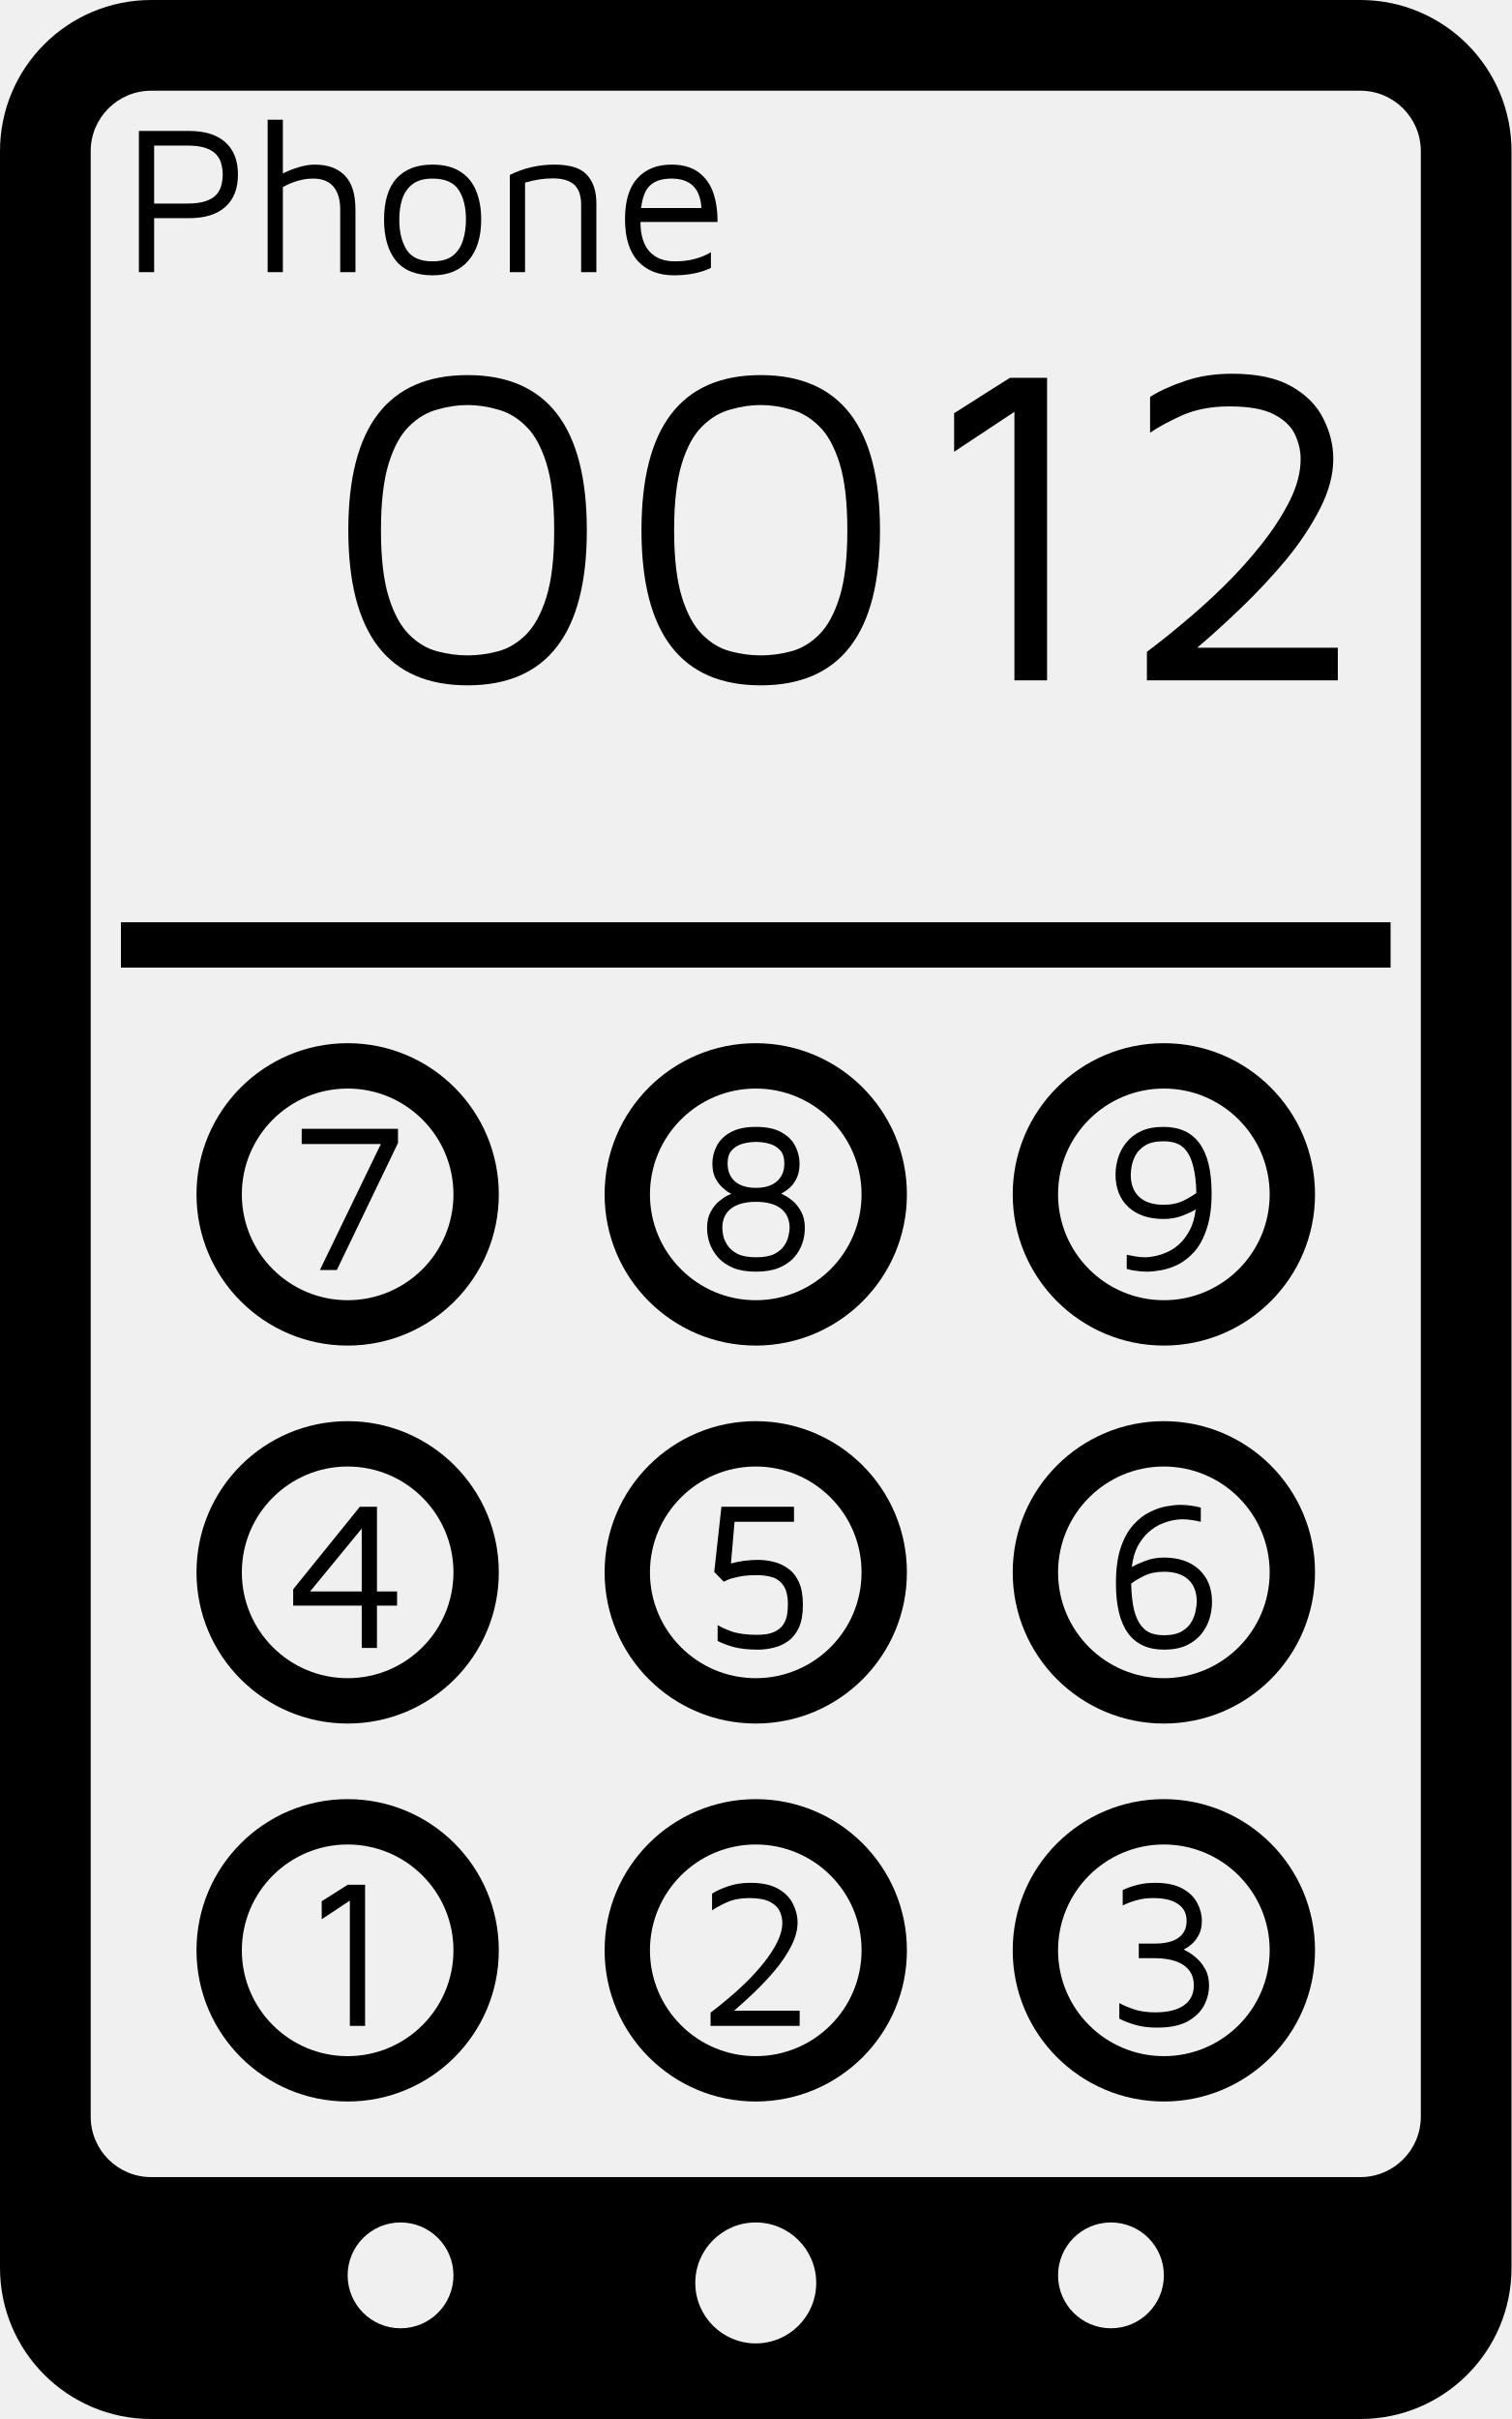
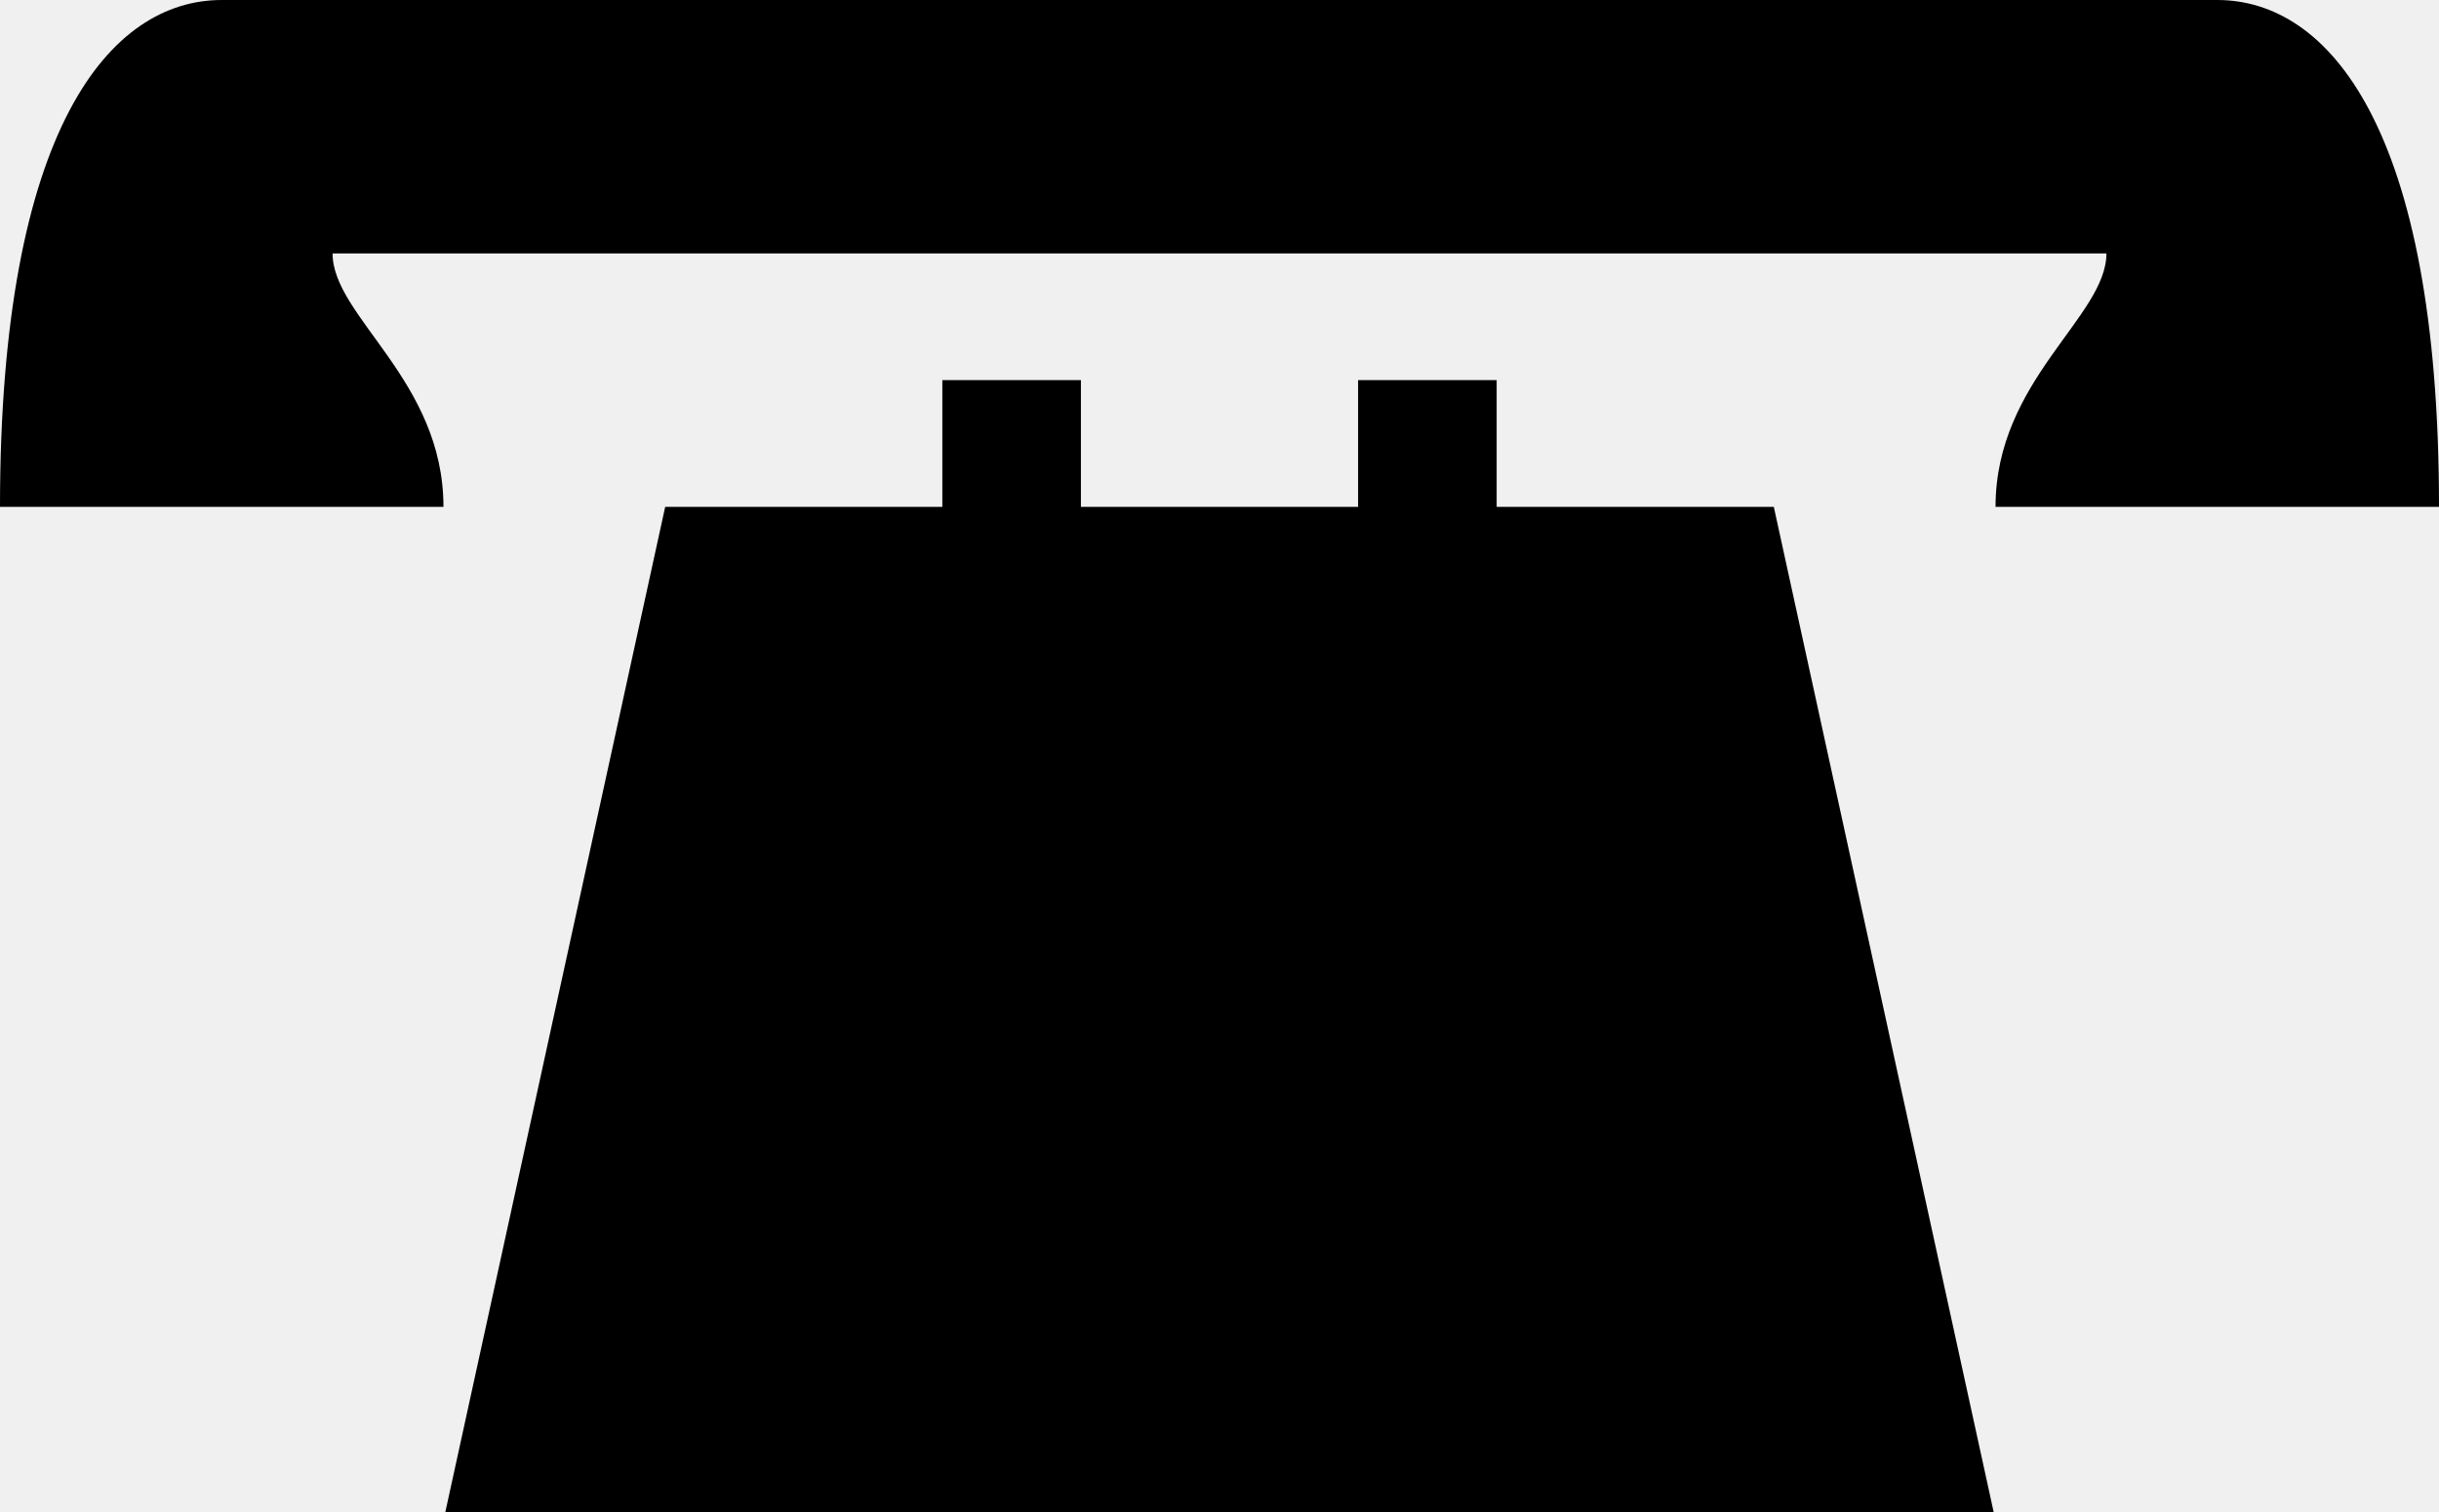
- <svg xmlns="http://www.w3.org/2000/svg" width="100" height="160" viewBox="0 0 100 160" fill="none">
-   <path fill-rule="evenodd" clip-rule="evenodd" d="M10 0C4.477 0 0 4.477 0 10V150C0 155.523 4.477 160 10 160H90C95.523 160 100 155.523 100 150V10C100 4.477 95.523 0 90 0H10ZM10 6H90C92.209 6 94 7.791 94 10V140C94 142.209 92.209 144 90 144H10C7.791 144 6 142.209 6 140V10C6 7.791 7.791 6 10 6ZM50 155C52.209 155 54 153.209 54 151C54 148.791 52.209 147 50 147C47.791 147 46 148.791 46 151C46 153.209 47.791 155 50 155ZM77 150.5C77 152.433 75.433 154 73.5 154C71.567 154 70 152.433 70 150.5C70 148.567 71.567 147 73.5 147C75.433 147 77 148.567 77 150.5ZM26.5 154C28.433 154 30 152.433 30 150.5C30 148.567 28.433 147 26.5 147C24.567 147 23 148.567 23 150.5C23 152.433 24.567 154 26.5 154Z" fill="black" />
-   <path fill-rule="evenodd" clip-rule="evenodd" d="M92 64H8V61H92V64Z" fill="black" />
-   <path fill-rule="evenodd" clip-rule="evenodd" d="M50 86C53.866 86 57 82.866 57 79C57 75.134 53.866 72 50 72C46.134 72 43 75.134 43 79C43 82.866 46.134 86 50 86ZM77 86C80.866 86 84 82.866 84 79C84 75.134 80.866 72 77 72C73.134 72 70 75.134 70 79C70 82.866 73.134 86 77 86ZM23 86C26.866 86 30 82.866 30 79C30 75.134 26.866 72 23 72C19.134 72 16 75.134 16 79C16 82.866 19.134 86 23 86ZM50 111C53.866 111 57 107.866 57 104C57 100.134 53.866 97 50 97C46.134 97 43 100.134 43 104C43 107.866 46.134 111 50 111ZM77 111C80.866 111 84 107.866 84 104C84 100.134 80.866 97 77 97C73.134 97 70 100.134 70 104C70 107.866 73.134 111 77 111ZM23 111C26.866 111 30 107.866 30 104C30 100.134 26.866 97 23 97C19.134 97 16 100.134 16 104C16 107.866 19.134 111 23 111ZM50 136C53.866 136 57 132.866 57 129C57 125.134 53.866 122 50 122C46.134 122 43 125.134 43 129C43 132.866 46.134 136 50 136ZM77 136C80.866 136 84 132.866 84 129C84 125.134 80.866 122 77 122C73.134 122 70 125.134 70 129C70 132.866 73.134 136 77 136ZM23 136C26.866 136 30 132.866 30 129C30 125.134 26.866 122 23 122C19.134 122 16 125.134 16 129C16 132.866 19.134 136 23 136ZM23 89C28.523 89 33 84.523 33 79C33 73.477 28.523 69 23 69C17.477 69 13 73.477 13 79C13 84.523 17.477 89 23 89ZM60 79C60 84.523 55.523 89 50 89C44.477 89 40 84.523 40 79C40 73.477 44.477 69 50 69C55.523 69 60 73.477 60 79ZM87 79C87 84.523 82.523 89 77 89C71.477 89 67 84.523 67 79C67 73.477 71.477 69 77 69C82.523 69 87 73.477 87 79ZM60 104C60 109.523 55.523 114 50 114C44.477 114 40 109.523 40 104C40 98.477 44.477 94 50 94C55.523 94 60 98.477 60 104ZM77 114C82.523 114 87 109.523 87 104C87 98.477 82.523 94 77 94C71.477 94 67 98.477 67 104C67 109.523 71.477 114 77 114ZM33 104C33 109.523 28.523 114 23 114C17.477 114 13 109.523 13 104C13 98.477 17.477 94 23 94C28.523 94 33 98.477 33 104ZM50 139C55.523 139 60 134.523 60 129C60 123.477 55.523 119 50 119C44.477 119 40 123.477 40 129C40 134.523 44.477 139 50 139ZM87 129C87 134.523 82.523 139 77 139C71.477 139 67 134.523 67 129C67 123.477 71.477 119 77 119C82.523 119 87 123.477 87 129ZM23 139C28.523 139 33 134.523 33 129C33 123.477 28.523 119 23 119C17.477 119 13 123.477 13 129C13 134.523 17.477 139 23 139Z" fill="black" />
-   <path d="M30.934 45.33C25.674 45.33 23.044 41.91 23.044 35.07C23.044 28.23 25.674 24.81 30.934 24.81C36.194 24.81 38.824 28.23 38.824 35.07C38.824 41.91 36.194 45.33 30.934 45.33ZM30.934 43.35C31.594 43.35 32.264 43.26 32.944 43.08C33.624 42.9 34.244 42.53 34.804 41.97C35.364 41.41 35.814 40.58 36.154 39.48C36.494 38.38 36.664 36.91 36.664 35.07C36.664 33.23 36.494 31.76 36.154 30.66C35.814 29.56 35.364 28.74 34.804 28.2C34.244 27.64 33.624 27.27 32.944 27.09C32.264 26.89 31.594 26.79 30.934 26.79C30.274 26.79 29.604 26.89 28.924 27.09C28.244 27.27 27.624 27.64 27.064 28.2C26.504 28.74 26.054 29.56 25.714 30.66C25.374 31.76 25.204 33.23 25.204 35.07C25.204 36.91 25.374 38.38 25.714 39.48C26.054 40.58 26.504 41.41 27.064 41.97C27.624 42.53 28.244 42.9 28.924 43.08C29.604 43.26 30.274 43.35 30.934 43.35Z" fill="black" />
-   <path d="M50.329 45.33C45.069 45.33 42.439 41.91 42.439 35.07C42.439 28.23 45.069 24.81 50.329 24.81C55.589 24.81 58.219 28.23 58.219 35.07C58.219 41.91 55.589 45.33 50.329 45.33ZM50.329 43.35C50.989 43.35 51.659 43.26 52.339 43.08C53.019 42.9 53.639 42.53 54.199 41.97C54.759 41.41 55.209 40.58 55.549 39.48C55.889 38.38 56.059 36.91 56.059 35.07C56.059 33.23 55.889 31.76 55.549 30.66C55.209 29.56 54.759 28.74 54.199 28.2C53.639 27.64 53.019 27.27 52.339 27.09C51.659 26.89 50.989 26.79 50.329 26.79C49.669 26.79 48.999 26.89 48.319 27.09C47.639 27.27 47.019 27.64 46.459 28.2C45.899 28.74 45.449 29.56 45.109 30.66C44.769 31.76 44.599 33.23 44.599 35.07C44.599 36.91 44.769 38.38 45.109 39.48C45.449 40.58 45.899 41.41 46.459 41.97C47.019 42.53 47.639 42.9 48.319 43.08C48.999 43.26 49.669 43.35 50.329 43.35Z" fill="black" />
-   <path d="M67.113 45V27.24L63.123 29.88V27.33L66.813 24.99H69.273V45H67.113Z" fill="black" />
-   <path d="M75.878 45V43.11C76.558 42.61 77.338 41.99 78.218 41.25C79.118 40.51 80.018 39.7 80.918 38.82C81.838 37.92 82.678 36.99 83.438 36.03C84.218 35.05 84.848 34.08 85.328 33.12C85.808 32.16 86.048 31.24 86.048 30.36C86.048 29.82 85.928 29.29 85.688 28.77C85.448 28.23 84.988 27.78 84.308 27.42C83.628 27.06 82.638 26.88 81.338 26.88C80.138 26.88 79.088 27.08 78.188 27.48C77.308 27.88 76.608 28.26 76.088 28.62V26.25C76.728 25.85 77.498 25.5 78.398 25.2C79.318 24.88 80.358 24.72 81.518 24.72C83.158 24.72 84.468 25 85.448 25.56C86.428 26.12 87.128 26.83 87.548 27.69C87.988 28.55 88.208 29.44 88.208 30.36C88.208 31.4 87.918 32.49 87.338 33.63C86.758 34.77 86.008 35.9 85.088 37.02C84.168 38.12 83.188 39.17 82.148 40.17C81.108 41.17 80.128 42.06 79.208 42.84H88.508V45H75.878Z" fill="black" />
-   <path d="M21.165 84L25.197 75.67H19.96V74.662H26.331V75.6L22.285 84H21.165Z" fill="black" />
-   <path d="M50.014 84.112C49.416 84.112 48.912 84.028 48.502 83.86C48.091 83.683 47.76 83.454 47.508 83.174C47.256 82.885 47.069 82.572 46.948 82.236C46.836 81.9 46.78 81.564 46.78 81.228C46.78 80.799 46.859 80.439 47.018 80.15C47.186 79.851 47.372 79.618 47.578 79.45C47.792 79.273 47.979 79.147 48.138 79.072C48.306 78.997 48.39 78.96 48.39 78.96C48.39 78.96 48.324 78.927 48.194 78.862C48.072 78.787 47.928 78.671 47.76 78.512C47.592 78.353 47.442 78.148 47.312 77.896C47.19 77.635 47.13 77.322 47.13 76.958C47.13 76.566 47.223 76.183 47.41 75.81C47.596 75.437 47.9 75.133 48.32 74.9C48.749 74.657 49.314 74.536 50.014 74.536C50.723 74.536 51.288 74.657 51.708 74.9C52.128 75.133 52.431 75.437 52.618 75.81C52.804 76.183 52.898 76.566 52.898 76.958C52.898 77.331 52.837 77.649 52.716 77.91C52.594 78.162 52.45 78.367 52.282 78.526C52.123 78.675 51.983 78.783 51.862 78.848C51.74 78.913 51.68 78.946 51.68 78.946C51.68 78.946 51.759 78.988 51.918 79.072C52.076 79.147 52.258 79.273 52.464 79.45C52.669 79.627 52.851 79.861 53.01 80.15C53.168 80.439 53.248 80.799 53.248 81.228C53.248 81.564 53.192 81.9 53.08 82.236C52.968 82.572 52.786 82.885 52.534 83.174C52.282 83.454 51.946 83.683 51.526 83.86C51.115 84.028 50.611 84.112 50.014 84.112ZM50.014 78.568C50.602 78.568 51.059 78.428 51.386 78.148C51.722 77.859 51.89 77.462 51.89 76.958C51.89 76.557 51.792 76.258 51.596 76.062C51.4 75.857 51.157 75.717 50.868 75.642C50.588 75.567 50.303 75.53 50.014 75.53C49.734 75.53 49.449 75.567 49.16 75.642C48.87 75.717 48.628 75.857 48.432 76.062C48.236 76.258 48.138 76.557 48.138 76.958C48.138 77.462 48.301 77.859 48.628 78.148C48.964 78.428 49.426 78.568 50.014 78.568ZM50.014 83.16C50.536 83.16 50.947 83.085 51.246 82.936C51.544 82.777 51.764 82.586 51.904 82.362C52.044 82.138 52.132 81.923 52.17 81.718C52.216 81.503 52.24 81.34 52.24 81.228C52.24 80.668 52.048 80.239 51.666 79.94C51.283 79.641 50.732 79.492 50.014 79.492C49.304 79.492 48.754 79.641 48.362 79.94C47.979 80.239 47.788 80.668 47.788 81.228C47.788 81.34 47.806 81.503 47.844 81.718C47.89 81.923 47.984 82.138 48.124 82.362C48.273 82.586 48.497 82.777 48.796 82.936C49.094 83.085 49.5 83.16 50.014 83.16Z" fill="black" />
-   <path d="M75.902 84.112C75.64 84.112 75.393 84.093 75.16 84.056C74.936 84.028 74.73 83.986 74.544 83.93V82.992C74.721 83.029 74.912 83.067 75.118 83.104C75.332 83.141 75.556 83.16 75.79 83.16C75.939 83.16 76.135 83.137 76.378 83.09C76.63 83.043 76.896 82.959 77.176 82.838C77.465 82.717 77.74 82.539 78.002 82.306C78.272 82.063 78.506 81.755 78.702 81.382C78.907 81.009 79.042 80.547 79.108 79.996C78.893 80.127 78.594 80.267 78.212 80.416C77.838 80.556 77.428 80.626 76.98 80.626C76 80.626 75.225 80.365 74.656 79.842C74.086 79.31 73.802 78.591 73.802 77.686C73.802 77.322 73.858 76.958 73.97 76.594C74.082 76.221 74.264 75.88 74.516 75.572C74.768 75.255 75.094 75.003 75.496 74.816C75.897 74.629 76.392 74.536 76.98 74.536C79.098 74.536 80.158 75.997 80.158 78.918C80.158 79.851 80.05 80.635 79.836 81.27C79.63 81.895 79.36 82.399 79.024 82.782C78.688 83.155 78.328 83.44 77.946 83.636C77.563 83.823 77.19 83.949 76.826 84.014C76.462 84.079 76.154 84.112 75.902 84.112ZM74.81 77.7C74.81 78.335 74.996 78.825 75.37 79.17C75.743 79.515 76.28 79.688 76.98 79.688C77.493 79.688 77.936 79.595 78.31 79.408C78.683 79.221 78.963 79.053 79.15 78.904C79.131 78.176 79.061 77.588 78.94 77.14C78.828 76.692 78.674 76.347 78.478 76.104C78.282 75.861 78.058 75.698 77.806 75.614C77.554 75.53 77.278 75.488 76.98 75.488C76.476 75.488 76.074 75.577 75.776 75.754C75.486 75.931 75.272 76.146 75.132 76.398C75.001 76.65 74.912 76.897 74.866 77.14C74.828 77.383 74.81 77.569 74.81 77.7Z" fill="black" />
-   <path d="M23.932 109V106.2H19.396V105.122L23.806 99.662H24.94V105.262H26.27V106.2H24.94V109H23.932ZM20.516 105.262H23.932V101.104L20.516 105.262Z" fill="black" />
-   <path d="M50.151 109.112C49.526 109.112 48.994 109.056 48.555 108.944C48.126 108.823 47.767 108.687 47.477 108.538V107.488C47.664 107.609 47.972 107.749 48.401 107.908C48.84 108.057 49.4 108.132 50.081 108.132C50.557 108.132 50.931 108.071 51.201 107.95C51.481 107.819 51.687 107.656 51.817 107.46C51.948 107.255 52.032 107.04 52.069 106.816C52.106 106.583 52.125 106.359 52.125 106.144C52.125 105.556 52.023 105.127 51.817 104.856C51.621 104.576 51.364 104.394 51.047 104.31C50.739 104.226 50.417 104.184 50.081 104.184C49.587 104.184 49.176 104.221 48.849 104.296C48.523 104.361 48.28 104.431 48.121 104.506C47.962 104.581 47.883 104.618 47.883 104.618L47.253 103.974L47.729 99.662H52.531V100.656H48.597L48.359 103.414C48.928 103.255 49.526 103.176 50.151 103.176C50.487 103.176 50.828 103.218 51.173 103.302C51.528 103.386 51.85 103.535 52.139 103.75C52.438 103.955 52.676 104.254 52.853 104.646C53.031 105.029 53.119 105.528 53.119 106.144C53.119 106.76 53.031 107.264 52.853 107.656C52.676 108.039 52.438 108.337 52.139 108.552C51.85 108.757 51.528 108.902 51.173 108.986C50.828 109.07 50.487 109.112 50.151 109.112Z" fill="black" />
-   <path d="M77.007 109.112C74.888 109.112 73.829 107.651 73.829 104.73C73.829 103.797 73.932 103.017 74.137 102.392C74.352 101.757 74.627 101.253 74.963 100.88C75.299 100.497 75.658 100.213 76.041 100.026C76.424 99.83 76.797 99.699 77.161 99.634C77.525 99.569 77.833 99.536 78.085 99.536C78.346 99.536 78.589 99.555 78.813 99.592C79.046 99.62 79.256 99.662 79.443 99.718V100.656C79.266 100.609 79.074 100.572 78.869 100.544C78.664 100.507 78.44 100.488 78.197 100.488C78.048 100.488 77.847 100.511 77.595 100.558C77.352 100.605 77.086 100.689 76.797 100.81C76.517 100.931 76.242 101.113 75.971 101.356C75.71 101.589 75.476 101.893 75.271 102.266C75.075 102.639 74.944 103.101 74.879 103.652C75.094 103.521 75.388 103.386 75.761 103.246C76.144 103.097 76.559 103.022 77.007 103.022C77.987 103.022 78.762 103.288 79.331 103.82C79.9 104.343 80.185 105.057 80.185 105.962C80.185 106.326 80.129 106.695 80.017 107.068C79.905 107.432 79.723 107.773 79.471 108.09C79.219 108.398 78.892 108.645 78.491 108.832C78.09 109.019 77.595 109.112 77.007 109.112ZM77.007 103.96C76.494 103.96 76.05 104.053 75.677 104.24C75.304 104.427 75.024 104.595 74.837 104.744C74.856 105.472 74.921 106.06 75.033 106.508C75.154 106.956 75.313 107.301 75.509 107.544C75.705 107.787 75.929 107.95 76.181 108.034C76.433 108.118 76.708 108.16 77.007 108.16C77.511 108.16 77.908 108.071 78.197 107.894C78.496 107.717 78.71 107.502 78.841 107.25C78.981 106.998 79.07 106.751 79.107 106.508C79.154 106.265 79.177 106.079 79.177 105.948C79.177 105.313 78.99 104.823 78.617 104.478C78.244 104.133 77.707 103.96 77.007 103.96Z" fill="black" />
-   <path d="M23.146 134V125.712L21.284 126.944V125.754L23.006 124.662H24.154V134H23.146Z" fill="black" />
-   <path d="M47.011 134V133.118C47.328 132.885 47.692 132.595 48.103 132.25C48.523 131.905 48.943 131.527 49.363 131.116C49.792 130.696 50.184 130.262 50.539 129.814C50.903 129.357 51.197 128.904 51.421 128.456C51.645 128.008 51.757 127.579 51.757 127.168C51.757 126.916 51.701 126.669 51.589 126.426C51.477 126.174 51.262 125.964 50.945 125.796C50.627 125.628 50.165 125.544 49.559 125.544C48.999 125.544 48.509 125.637 48.089 125.824C47.678 126.011 47.351 126.188 47.109 126.356V125.25C47.407 125.063 47.767 124.9 48.187 124.76C48.616 124.611 49.101 124.536 49.643 124.536C50.408 124.536 51.019 124.667 51.477 124.928C51.934 125.189 52.261 125.521 52.457 125.922C52.662 126.323 52.765 126.739 52.765 127.168C52.765 127.653 52.629 128.162 52.359 128.694C52.088 129.226 51.738 129.753 51.309 130.276C50.879 130.789 50.422 131.279 49.937 131.746C49.451 132.213 48.994 132.628 48.565 132.992H52.905V134H47.011Z" fill="black" />
-   <path d="M76.545 134.112C76.032 134.112 75.565 134.056 75.145 133.944C74.734 133.823 74.37 133.683 74.053 133.524V132.488C74.342 132.647 74.683 132.791 75.075 132.922C75.476 133.043 75.924 133.104 76.419 133.104C77.25 133.104 77.884 132.95 78.323 132.642C78.762 132.334 78.981 131.891 78.981 131.312C78.981 130.733 78.757 130.29 78.309 129.982C77.861 129.674 77.212 129.52 76.363 129.52H75.341V128.554H76.405C77.086 128.554 77.604 128.428 77.959 128.176C78.323 127.915 78.505 127.541 78.505 127.056C78.505 126.561 78.314 126.188 77.931 125.936C77.558 125.675 77.012 125.544 76.293 125.544C75.873 125.544 75.495 125.595 75.159 125.698C74.823 125.791 74.529 125.903 74.277 126.034V125.012C74.557 124.881 74.874 124.769 75.229 124.676C75.584 124.583 75.976 124.536 76.405 124.536C77.17 124.536 77.777 124.662 78.225 124.914C78.682 125.166 79.009 125.483 79.205 125.866C79.41 126.249 79.513 126.645 79.513 127.056C79.513 127.401 79.452 127.695 79.331 127.938C79.21 128.181 79.07 128.377 78.911 128.526C78.752 128.675 78.612 128.783 78.491 128.848C78.37 128.913 78.309 128.946 78.309 128.946C78.309 128.946 78.393 128.993 78.561 129.086C78.729 129.17 78.925 129.31 79.149 129.506C79.373 129.693 79.569 129.94 79.737 130.248C79.905 130.547 79.989 130.911 79.989 131.34C79.989 131.788 79.877 132.227 79.653 132.656C79.429 133.076 79.065 133.426 78.561 133.706C78.066 133.977 77.394 134.112 76.545 134.112Z" fill="black" />
-   <path d="M10.198 14.43V18H9.19V8.662H12.508C13.553 8.662 14.351 8.909 14.902 9.404C15.462 9.899 15.742 10.613 15.742 11.546C15.742 12.479 15.462 13.193 14.902 13.688C14.351 14.183 13.553 14.43 12.508 14.43H10.198ZM10.198 13.464H12.382C12.905 13.464 13.32 13.408 13.628 13.296C13.945 13.184 14.183 13.035 14.342 12.848C14.501 12.652 14.603 12.442 14.65 12.218C14.706 11.994 14.734 11.77 14.734 11.546C14.734 11.322 14.706 11.098 14.65 10.874C14.603 10.65 14.501 10.445 14.342 10.258C14.183 10.062 13.945 9.908 13.628 9.796C13.32 9.684 12.905 9.628 12.382 9.628H10.198V13.464Z" fill="black" />
-   <path d="M17.706 18V7.92H18.714V11.476C19.059 11.299 19.414 11.159 19.778 11.056C20.142 10.944 20.492 10.888 20.828 10.888C21.687 10.888 22.349 11.131 22.816 11.616C23.283 12.092 23.516 12.839 23.516 13.856V18H22.508V13.856C22.508 13.203 22.359 12.699 22.06 12.344C21.761 11.989 21.313 11.812 20.716 11.812C20.063 11.812 19.395 11.999 18.714 12.372V18H17.706Z" fill="black" />
-   <path d="M28.629 18.21C27.537 18.21 26.725 17.888 26.193 17.244C25.67 16.591 25.409 15.685 25.409 14.528C25.409 13.315 25.684 12.405 26.235 11.798C26.795 11.191 27.583 10.888 28.601 10.888C29.357 10.888 29.973 11.042 30.449 11.35C30.925 11.649 31.275 12.073 31.499 12.624C31.723 13.165 31.835 13.8 31.835 14.528C31.835 15.676 31.555 16.577 30.995 17.23C30.444 17.883 29.655 18.21 28.629 18.21ZM28.615 17.286C29.184 17.286 29.627 17.165 29.945 16.922C30.262 16.67 30.486 16.339 30.617 15.928C30.757 15.508 30.827 15.041 30.827 14.528C30.827 13.697 30.663 13.039 30.337 12.554C30.01 12.059 29.436 11.812 28.615 11.812C28.055 11.812 27.616 11.933 27.299 12.176C26.981 12.419 26.753 12.745 26.613 13.156C26.482 13.557 26.417 14.015 26.417 14.528C26.417 15.349 26.58 16.017 26.907 16.53C27.233 17.034 27.803 17.286 28.615 17.286Z" fill="black" />
-   <path d="M33.729 11.574C34.635 11.117 35.619 10.888 36.683 10.888C37.701 10.888 38.415 11.112 38.825 11.56C39.245 12.008 39.455 12.638 39.455 13.45V18H38.447V13.45C38.447 13.282 38.424 13.105 38.377 12.918C38.34 12.731 38.261 12.554 38.139 12.386C38.018 12.209 37.831 12.069 37.579 11.966C37.327 11.854 36.991 11.798 36.571 11.798C35.993 11.798 35.381 11.891 34.737 12.078V18H33.729V11.574Z" fill="black" />
-   <path d="M44.584 18.21C43.585 18.21 42.797 17.902 42.218 17.286C41.639 16.661 41.35 15.732 41.35 14.5C41.35 13.296 41.621 12.395 42.162 11.798C42.713 11.191 43.464 10.888 44.416 10.888C45.163 10.888 45.76 11.056 46.208 11.392C46.665 11.728 46.992 12.181 47.188 12.75C47.384 13.319 47.477 13.963 47.468 14.682H42.372C42.372 15.531 42.568 16.18 42.96 16.628C43.361 17.067 43.921 17.286 44.64 17.286C45.153 17.286 45.606 17.23 45.998 17.118C46.399 17.006 46.745 16.861 47.034 16.684V17.72C46.353 18.047 45.536 18.21 44.584 18.21ZM44.416 11.812C43.828 11.812 43.371 11.952 43.044 12.232C42.717 12.503 42.507 13.011 42.414 13.758H46.404C46.367 13.105 46.185 12.619 45.858 12.302C45.531 11.975 45.051 11.812 44.416 11.812Z" fill="black" />
+ <svg xmlns="http://www.w3.org/2000/svg" width="100" height="62" viewBox="0 0 100 62" fill="none">
+   <g clip-path="url(#clip0_1318_3)">
+     <path d="M18.182 62.353L27.273 20.784H38.636V15.588H44.318V20.784H55.682V15.588H61.364V20.784H72.727L81.818 62.353H18.182Z" fill="black" />
+     <path d="M0 20.784H18.182C18.182 15.588 13.636 12.99 13.636 10.392H86.364C86.364 12.99 81.818 15.588 81.818 20.784H100C100 5.196 95.454 0 90.909 0H9.091C4.545 0 0 5.196 0 20.784Z" fill="black" />
+   </g>
+   <defs>
+     <clipPath id="clip0_1318_3">
+       <rect width="100" height="62" fill="white" />
+     </clipPath>
+   </defs>
</svg>
